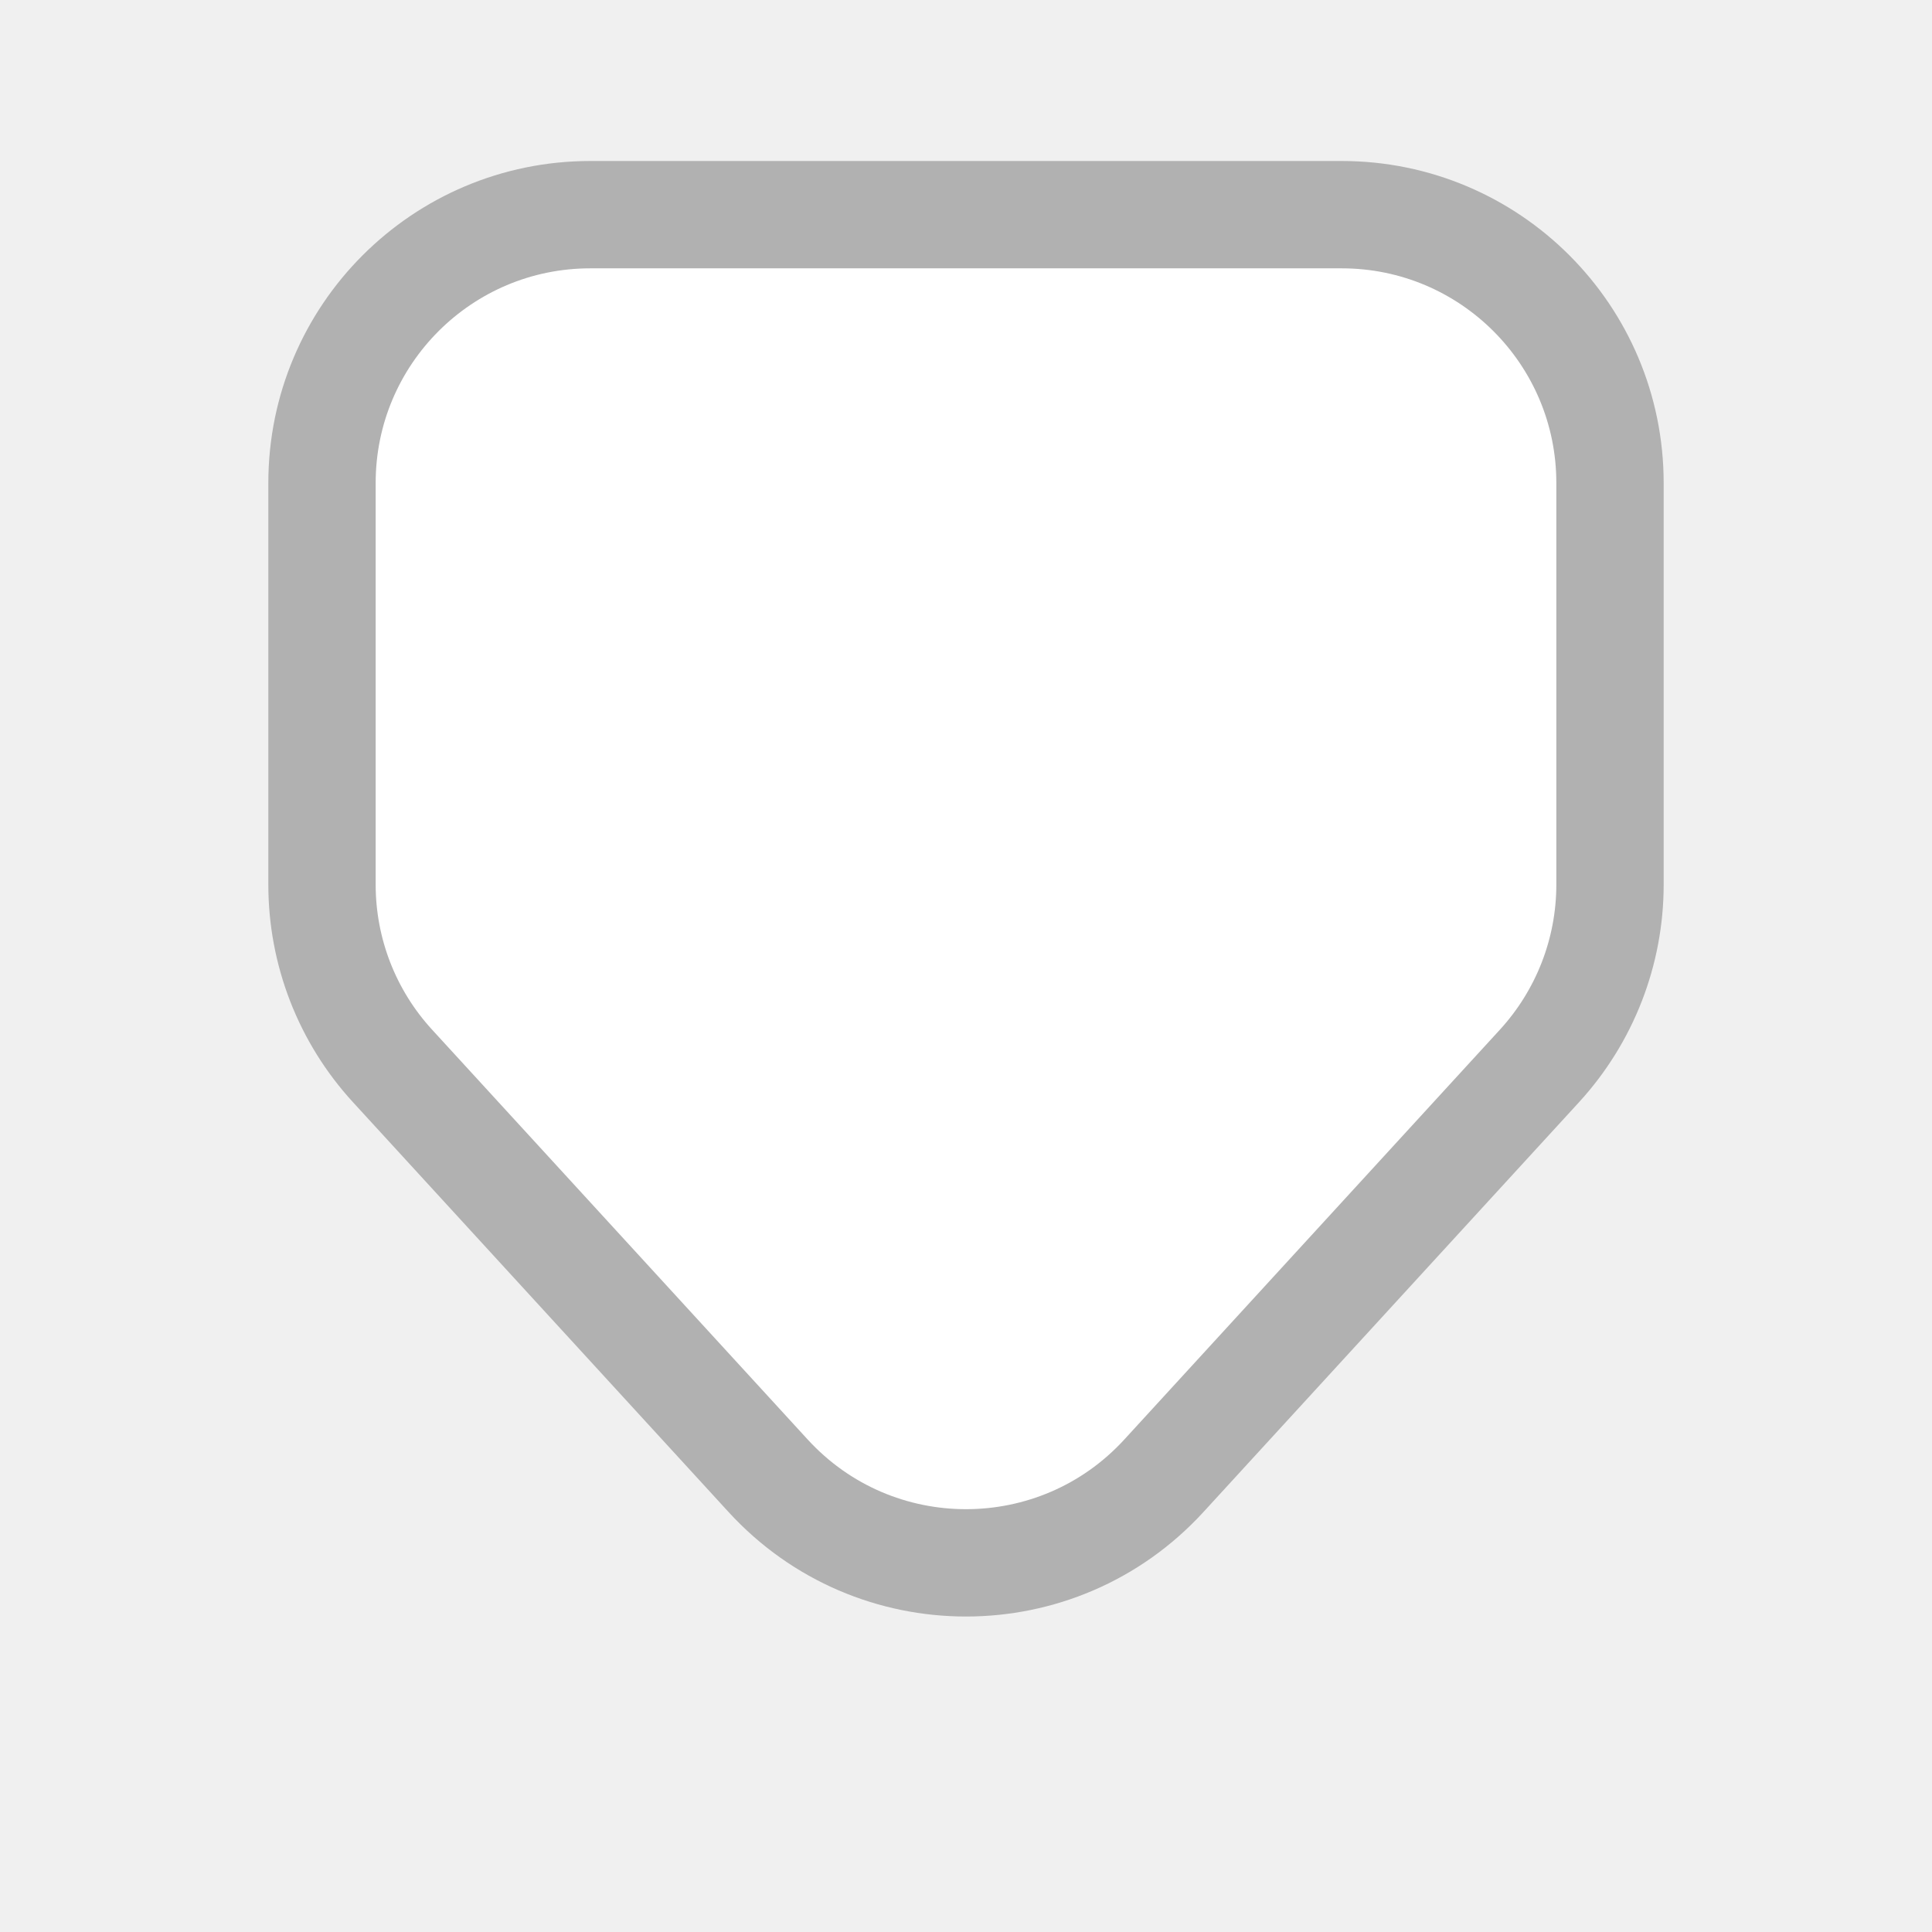
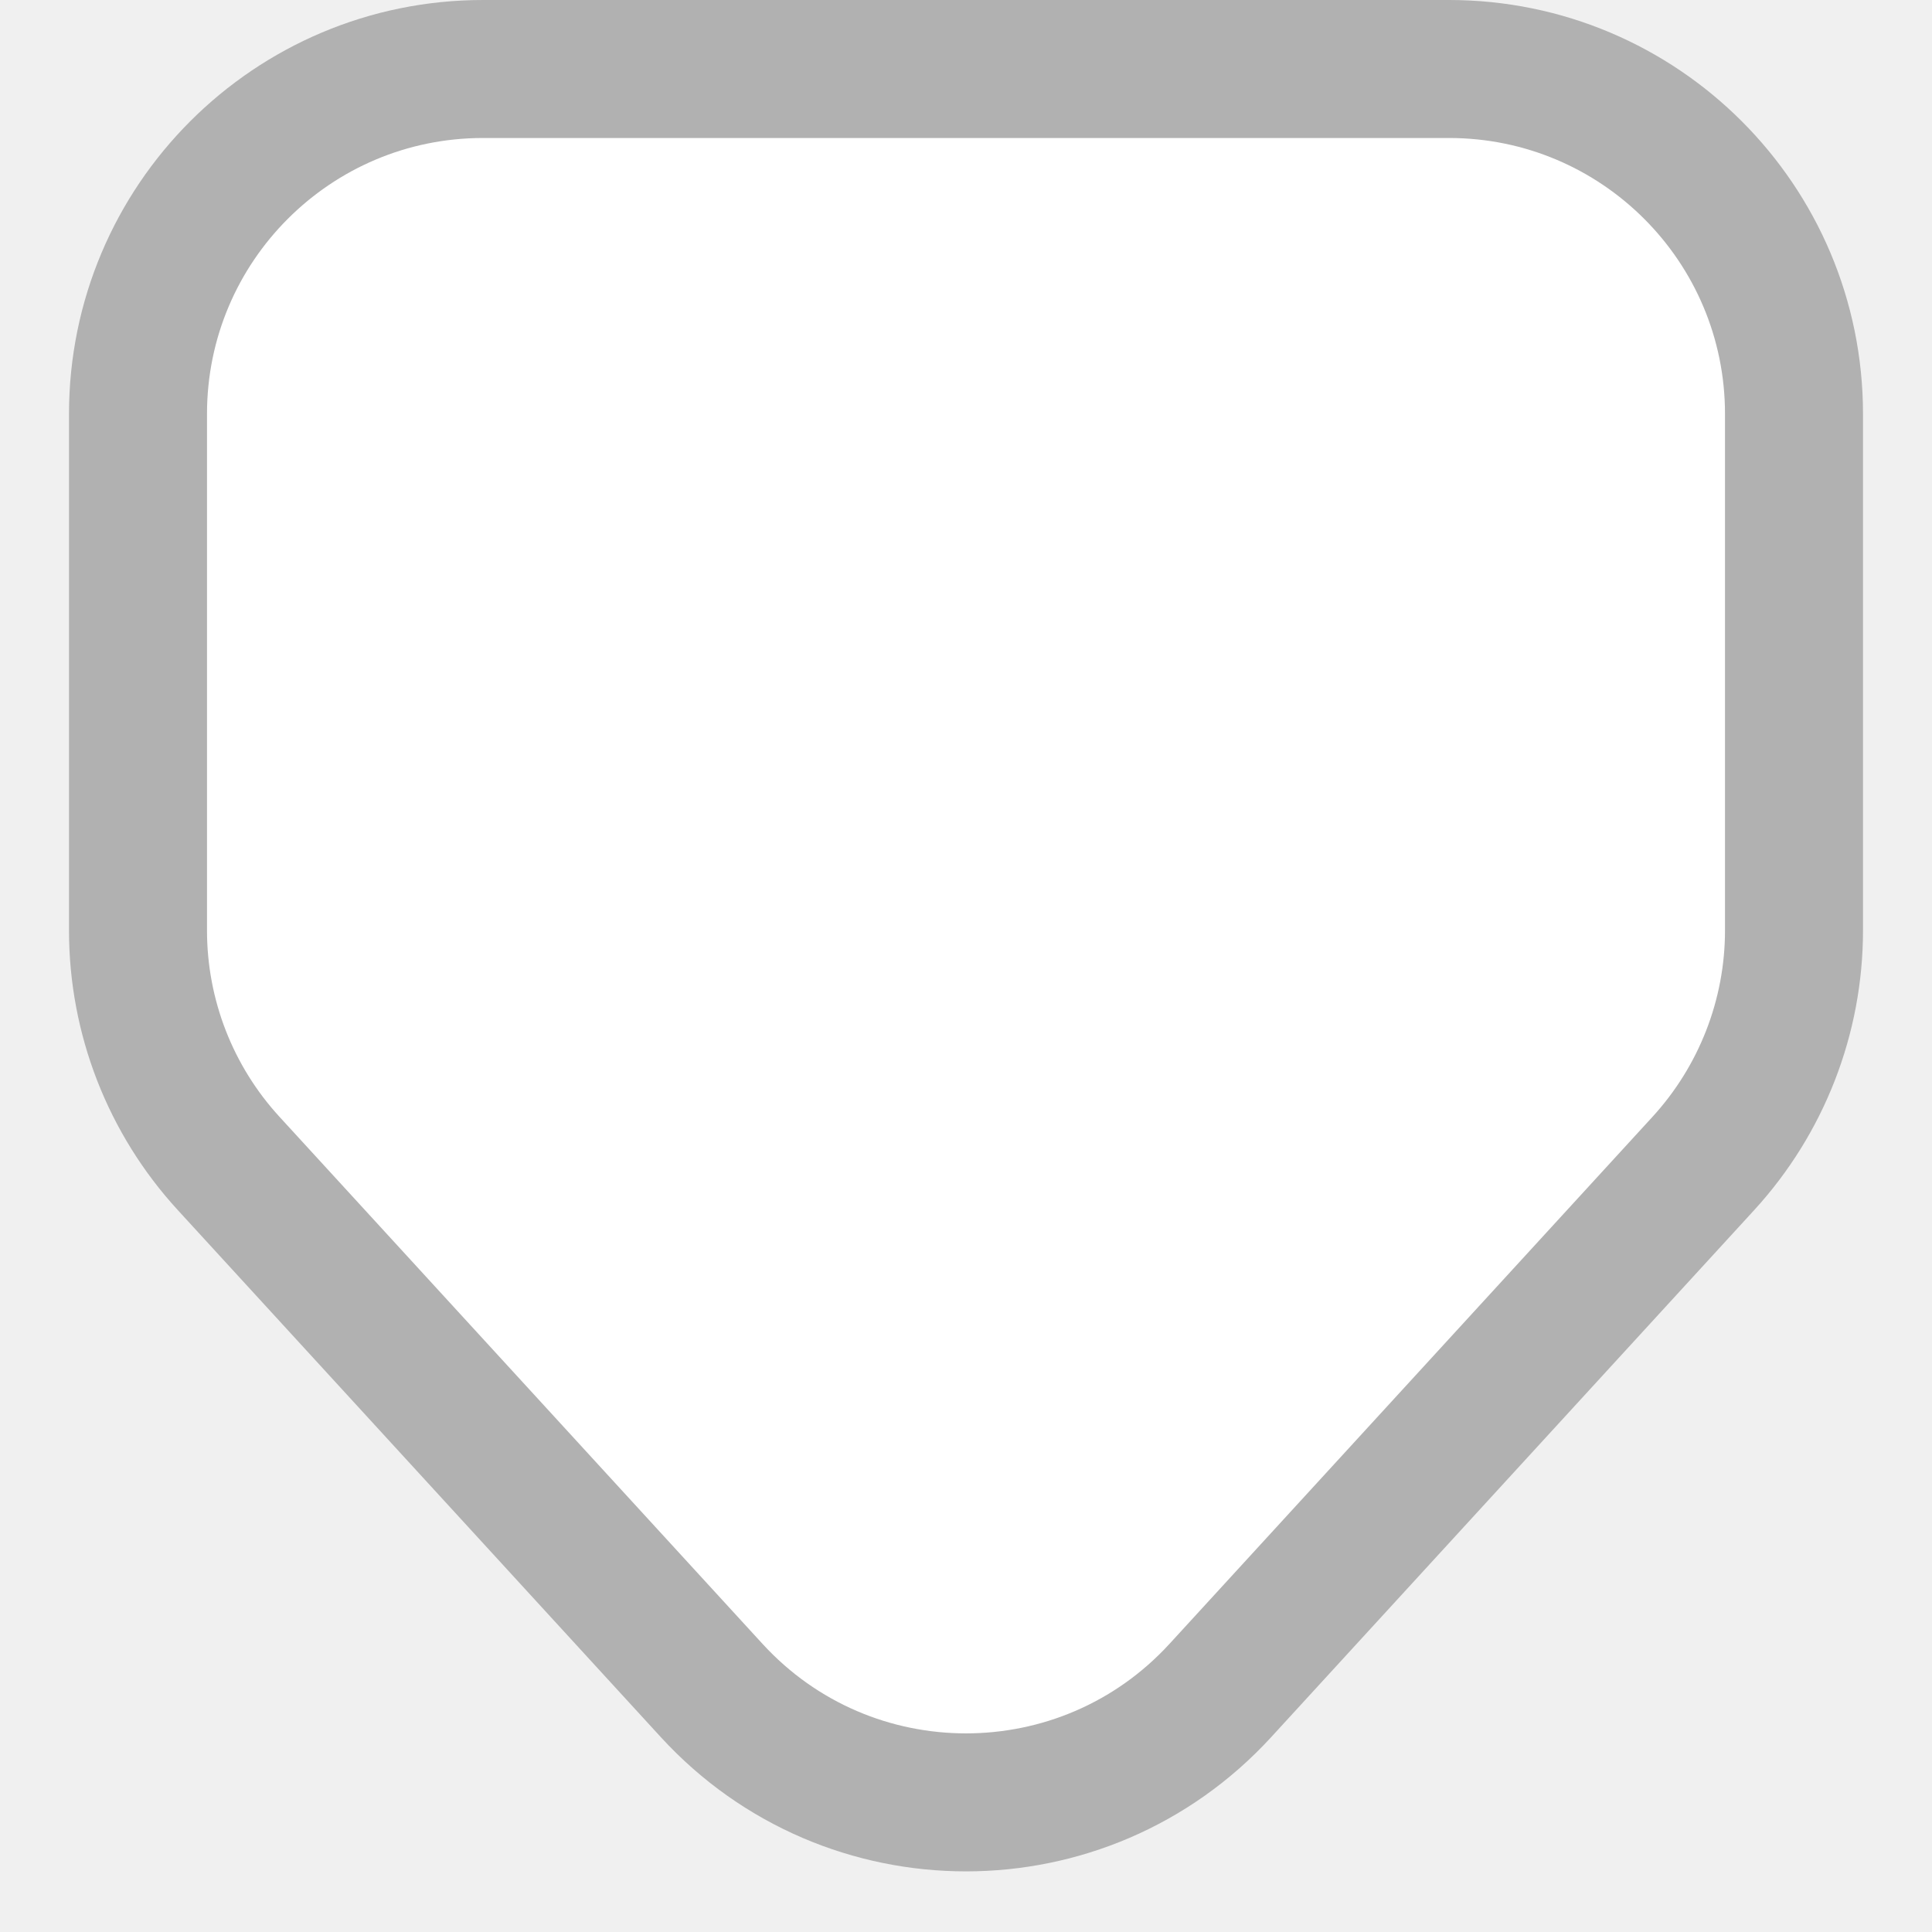
- <svg xmlns="http://www.w3.org/2000/svg" width="18" height="18" viewBox="0 0 18 18" fill="none">
-   <path d="M5.5 2H12.5C13.881 2 15 3.119 15 4.5V8.242C15 8.868 14.765 9.47 14.343 9.931L10.843 13.75C9.852 14.831 8.148 14.831 7.157 13.75L3.657 9.931C3.234 9.47 3 8.868 3 8.242V4.5C3 3.119 4.119 2 5.5 2Z" fill="white" stroke="#B1B1B1" />
+ <svg xmlns="http://www.w3.org/2000/svg" width="14" height="14" viewBox="0 0 14 14" fill="none">
+   <path d="M3.5 0.5H10.5C11.881 0.5 13 1.619 13 3V6.742C13 7.368 12.765 7.97 12.343 8.431L8.843 12.25C7.852 13.331 6.148 13.331 5.157 12.25L1.657 8.431C1.234 7.97 1 7.368 1 6.742V3C1 1.619 2.119 0.5 3.5 0.5Z" fill="white" stroke="#B1B1B1" />
</svg>
